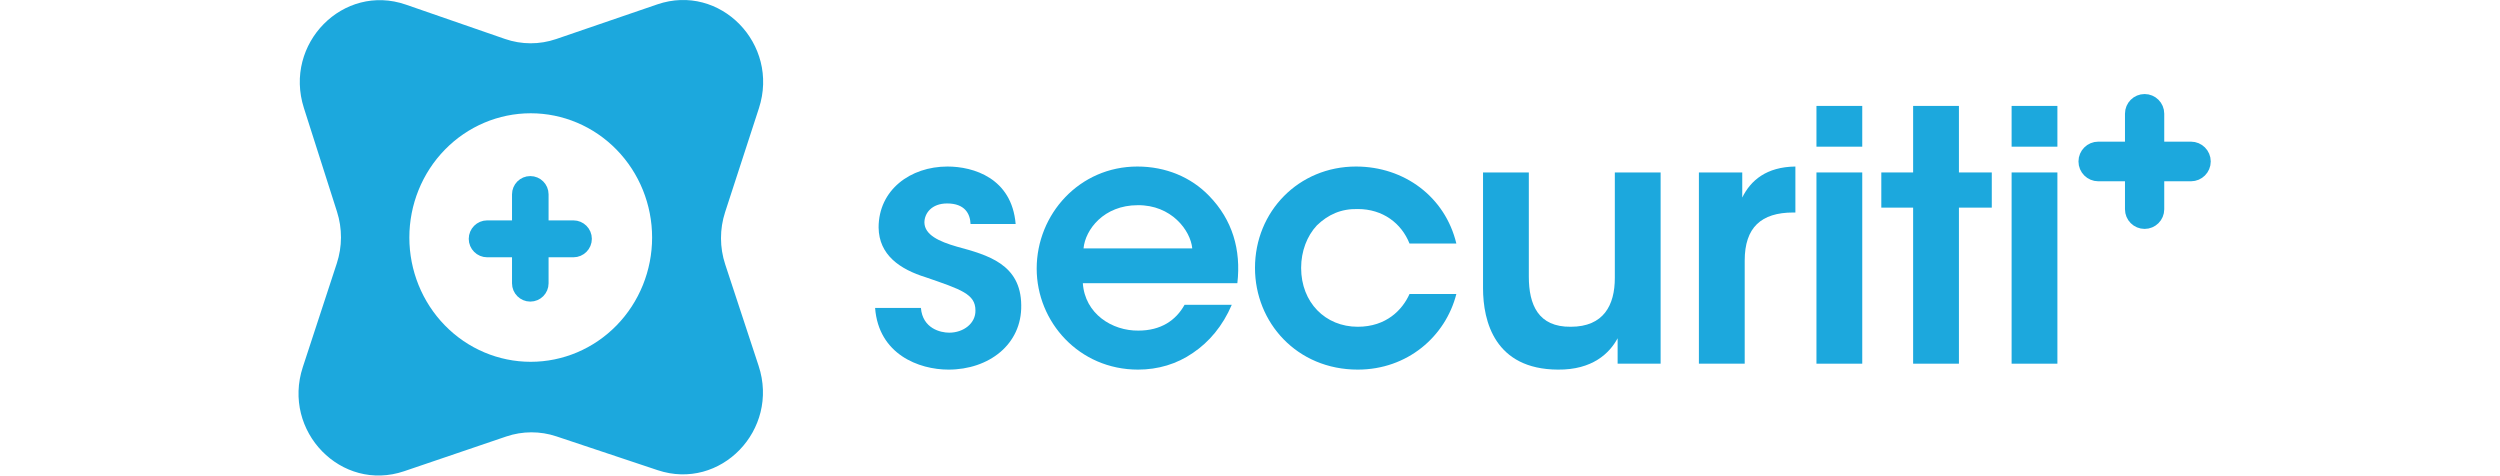
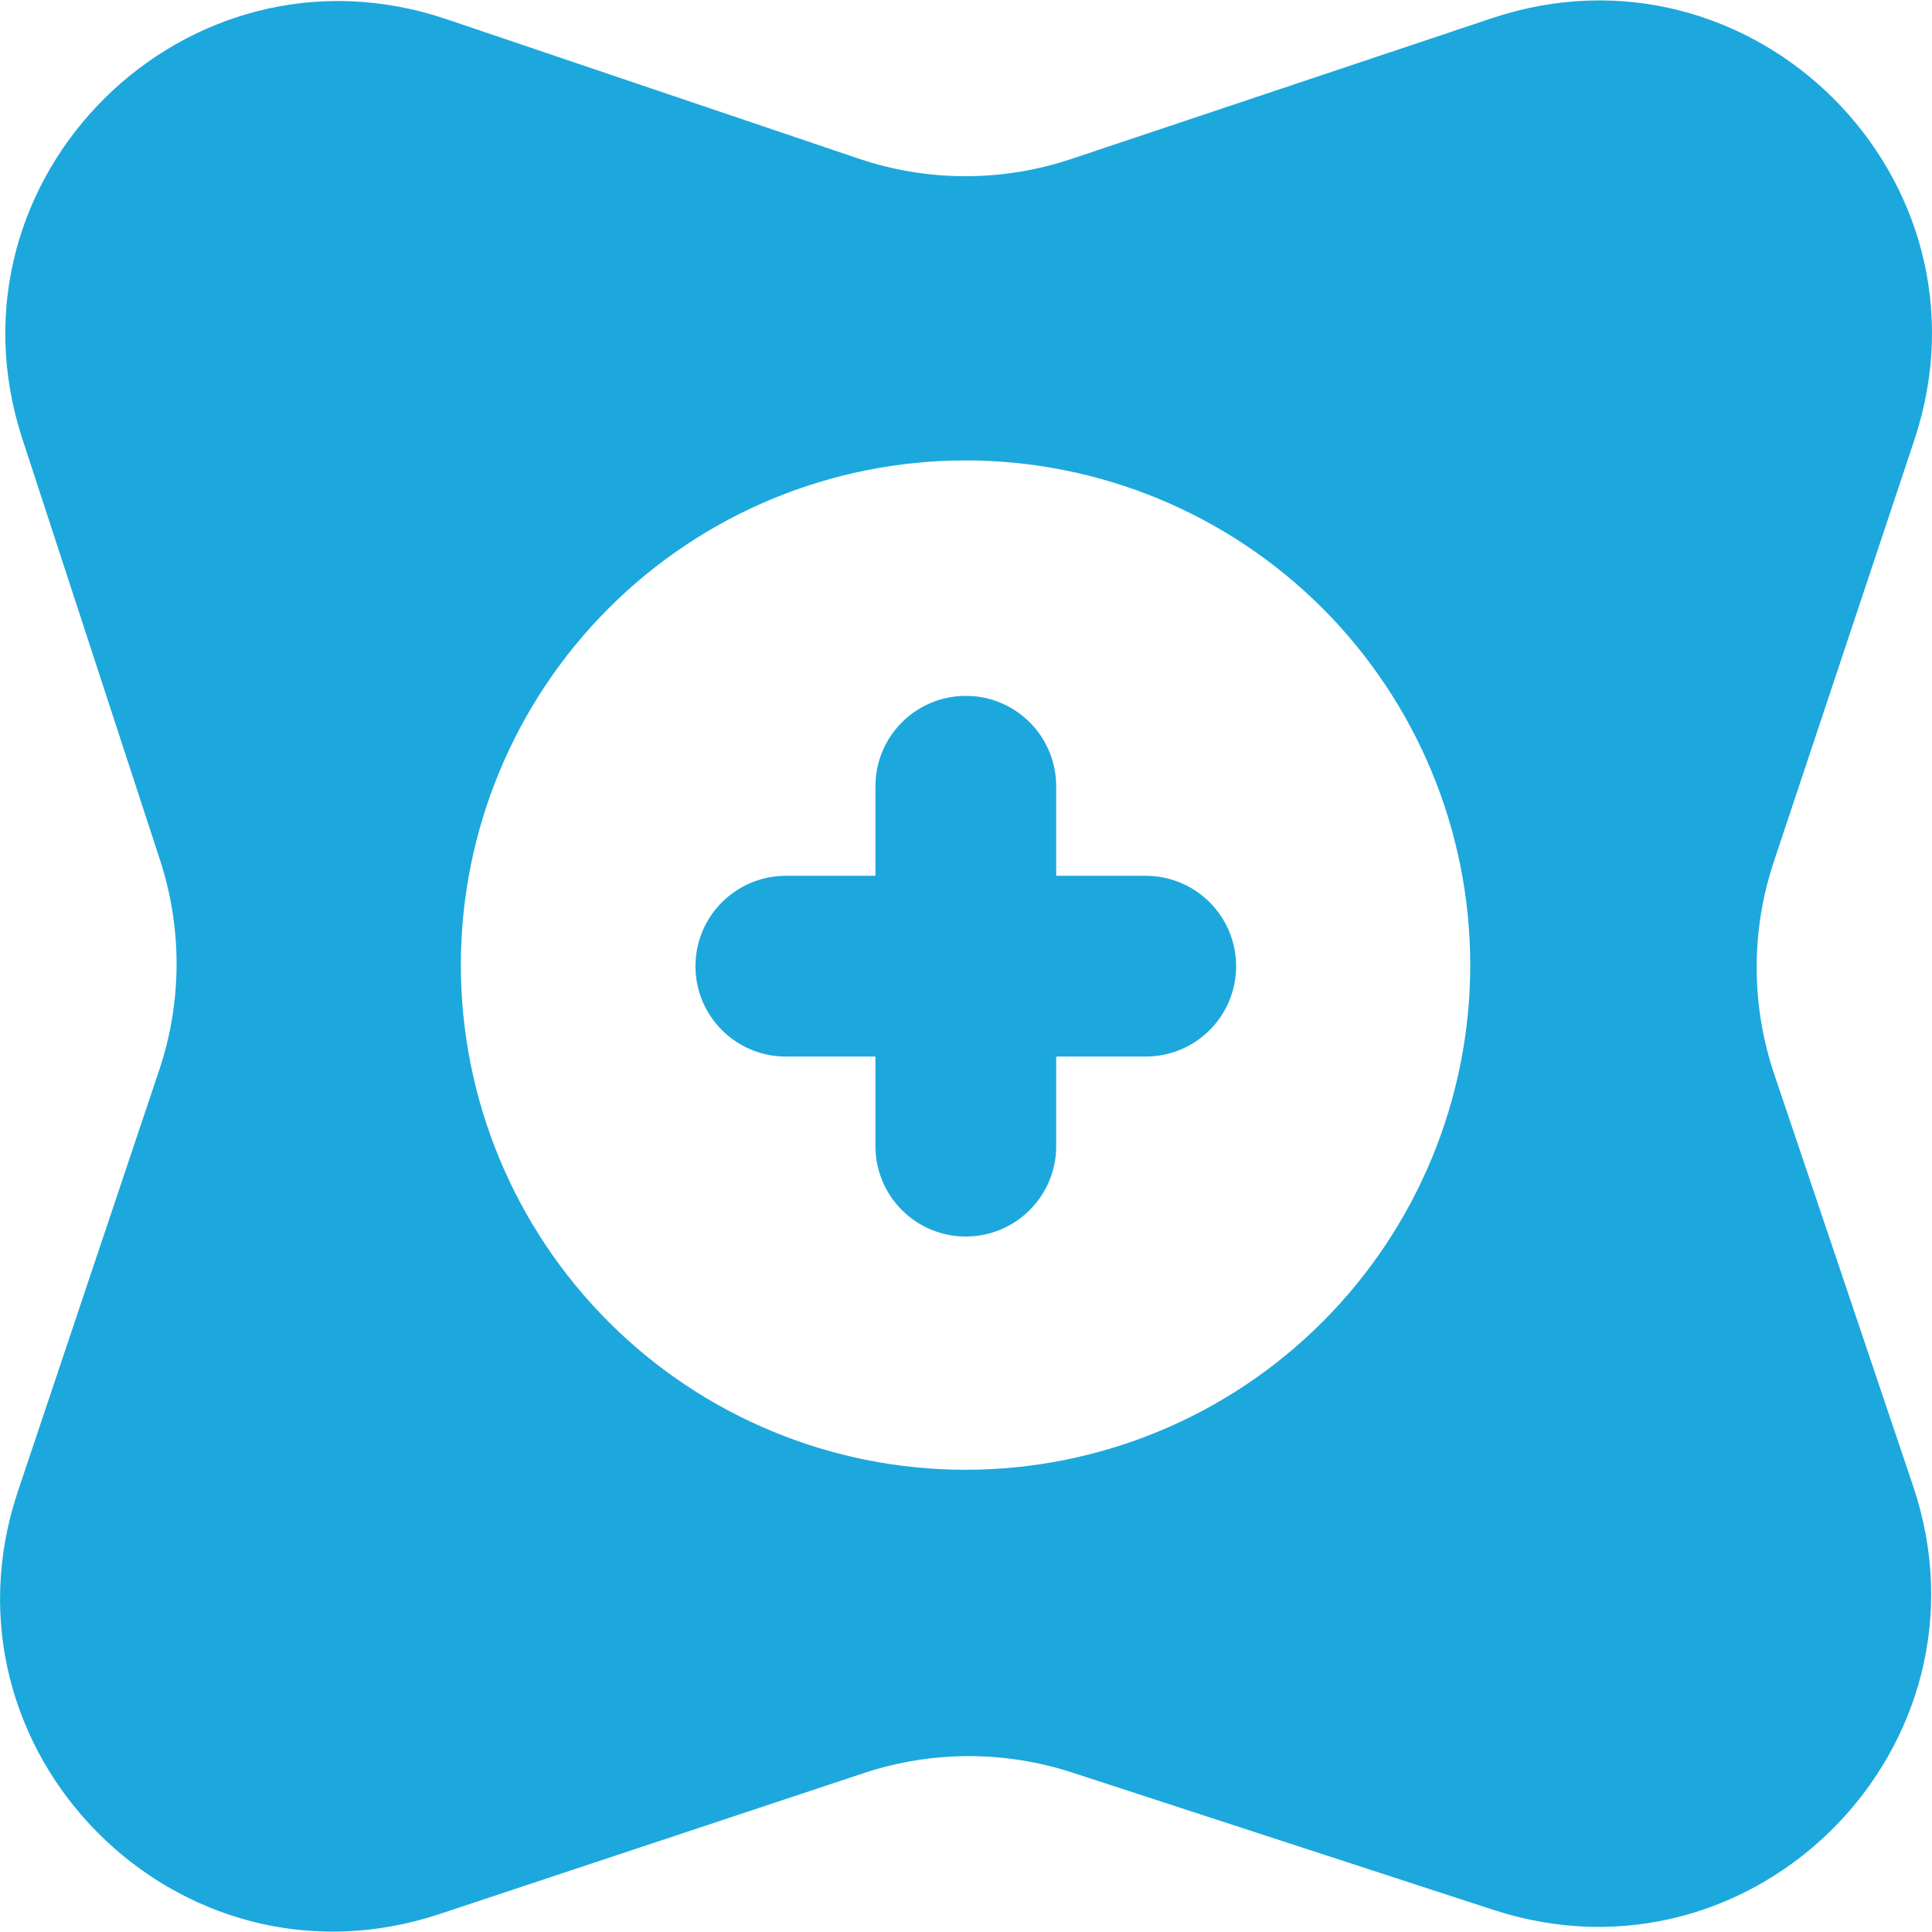
- <svg xmlns="http://www.w3.org/2000/svg" width="268" height="51" viewBox="0 0 268 51" fill="none">
-   <path fill-rule="evenodd" clip-rule="evenodd" d="M43.512 0.496C36.8 -1.829 30.374 4.683 32.578 11.577L36.126 22.693C36.702 24.493 36.694 26.435 36.106 28.231L32.462 39.352C30.206 46.236 36.599 52.802 43.329 50.513L54.267 46.793C56.012 46.2 57.896 46.195 59.644 46.778L70.505 50.404C77.236 52.65 83.586 46.08 81.323 39.215L77.742 28.34C77.144 26.524 77.14 24.558 77.732 22.741L81.355 11.607C83.597 4.717 77.189 -1.834 70.462 0.47L59.624 4.185C57.843 4.796 55.915 4.793 54.136 4.176L43.512 0.496ZM56.894 38.786C60.345 38.786 63.655 37.383 66.095 34.885C68.535 32.386 69.906 28.998 69.906 25.464C69.906 21.931 68.535 18.543 66.095 16.044C63.655 13.546 60.345 12.143 56.894 12.143C53.443 12.143 50.133 13.546 47.693 16.044C45.253 18.543 43.882 21.931 43.882 25.464C43.882 28.998 45.253 32.386 47.693 34.885C50.133 37.383 53.443 38.786 56.894 38.786Z" fill="#1CA8DD" />
-   <path d="M56.848 19.468C57.602 19.468 58.214 20.08 58.214 20.835V23.626C58.214 23.953 58.479 24.218 58.807 24.218H61.469C62.233 24.218 62.853 24.838 62.853 25.603C62.853 26.368 62.233 26.988 61.469 26.988H58.807C58.479 26.988 58.214 27.253 58.214 27.581V30.372C58.214 31.126 57.602 31.738 56.848 31.738C56.093 31.738 55.481 31.126 55.481 30.372V27.581C55.481 27.253 55.216 26.988 54.889 26.988H52.227C51.462 26.988 50.842 26.368 50.842 25.603C50.842 24.838 51.462 24.218 52.227 24.218H54.889C55.216 24.218 55.481 23.953 55.481 23.626V20.835C55.481 20.08 56.093 19.468 56.848 19.468Z" fill="#1CA8DD" stroke="#1CA8DD" stroke-width="1.186" />
-   <path d="M108.877 24.013C108.464 19.084 104.342 17.852 101.569 17.852C97.597 17.852 94.186 20.354 94.186 24.387C94.224 27.337 96.472 28.868 99.246 29.726C103.031 31.033 104.567 31.519 104.567 33.274C104.604 34.655 103.293 35.663 101.756 35.663C100.819 35.663 98.908 35.215 98.721 33.012H93.811C94.186 37.979 98.496 39.622 101.681 39.622C105.991 39.622 109.551 36.933 109.476 32.714C109.439 28.308 105.879 27.337 102.581 26.441C100.632 25.88 99.133 25.171 99.096 23.864C99.096 22.856 99.883 21.81 101.531 21.81C103.443 21.81 104.005 22.93 104.042 24.013H108.877Z" fill="#1CA8DD" />
-   <path d="M132.644 30.361C133.056 26.776 132.12 23.565 129.609 20.989C127.697 19.01 124.999 17.852 121.926 17.852C115.705 17.852 111.133 22.968 111.133 28.793C111.133 34.506 115.668 39.622 122.001 39.622C124.137 39.622 126.161 39.024 127.885 37.829C129.609 36.672 131.07 34.954 132.045 32.676H126.985C126.049 34.357 124.437 35.44 122.039 35.44C119.228 35.477 116.305 33.647 116.08 30.361H132.644ZM116.155 26.627C116.342 24.611 118.329 21.997 121.964 21.997C125.561 21.96 127.623 24.686 127.81 26.627H116.155Z" fill="#1CA8DD" />
-   <path d="M151.099 31.519C150.349 33.199 148.625 35.029 145.552 35.029C142.067 35.029 139.481 32.415 139.481 28.718C139.481 26.926 140.118 25.283 141.168 24.163C142.367 23.005 143.754 22.37 145.552 22.408C148.251 22.408 150.237 23.939 151.099 26.104H156.12C154.921 21.101 150.537 17.852 145.365 17.852C139.219 17.852 134.535 22.669 134.535 28.718C134.535 34.581 139.032 39.622 145.552 39.622C150.874 39.622 154.959 36.074 156.12 31.519H151.099Z" fill="#1CA8DD" />
-   <path d="M178.018 18.487H173.109V29.801C173.109 32.714 171.91 35.029 168.387 35.029C164.902 35.066 163.89 32.676 163.89 29.652V18.487H158.981V30.884C158.981 34.469 160.255 39.584 167.001 39.622C170.711 39.659 172.547 37.867 173.409 36.261V38.987H178.018V18.487Z" fill="#1CA8DD" />
-   <path d="M182.122 38.987H187.032V27.934C187.032 24.387 188.793 22.781 192.241 22.781H192.466V17.852C189.355 17.89 187.669 19.346 186.769 21.175V18.487H182.122V38.987Z" fill="#1CA8DD" />
-   <path d="M194.724 15.724H199.633V11.355H194.724V15.724ZM194.724 38.987H199.633V18.487H194.724V38.987Z" fill="#1CA8DD" />
-   <path d="M205.087 38.987H209.997V22.258H213.519V18.487H209.997V11.355H205.087V18.487H201.677V22.258H205.087V38.987Z" fill="#1CA8DD" />
-   <path d="M215.644 15.724H220.553V11.355H215.644V15.724ZM215.644 38.987H220.553V18.487H215.644V38.987Z" fill="#1CA8DD" />
-   <path d="M229.902 10.718C230.713 10.718 231.37 11.375 231.37 12.186V15.185C231.37 15.537 231.656 15.822 232.008 15.822H234.868C235.69 15.822 236.355 16.488 236.355 17.31C236.355 18.131 235.69 18.797 234.868 18.797H232.008C231.656 18.797 231.37 19.083 231.37 19.435V22.434C231.37 23.245 230.713 23.902 229.902 23.902C229.092 23.902 228.435 23.245 228.435 22.434V19.435C228.435 19.083 228.149 18.797 227.797 18.797H224.937C224.115 18.797 223.449 18.132 223.449 17.31C223.449 16.488 224.115 15.822 224.937 15.822H227.797C228.149 15.822 228.434 15.537 228.435 15.185V12.186C228.435 11.375 229.092 10.718 229.902 10.718Z" fill="#1CA8DD" stroke="#1CA8DD" stroke-width="1.274" />
+ <svg xmlns="http://www.w3.org/2000/svg" width="32" height="32" viewBox="0 0 32 32" fill="none">
+   <path fill-rule="evenodd" clip-rule="evenodd" d="M7.396 0.318C3.084 -1.141 -1.045 2.945 0.371 7.271L2.651 14.246C3.02 15.375 3.016 16.594 2.638 17.721L0.297 24.699C-1.152 29.019 2.955 33.139 7.278 31.703L14.305 29.369C15.426 28.996 16.637 28.993 17.759 29.359L24.737 31.634C29.061 33.044 33.14 28.921 31.687 24.613L29.386 17.789C29.002 16.65 28.999 15.416 29.379 14.276L31.707 7.29C33.148 2.966 29.031 -1.144 24.709 0.302L17.747 2.632C16.602 3.016 15.364 3.014 14.221 2.627L7.396 0.318ZM15.993 24.344C18.21 24.344 20.336 23.464 21.904 21.896C23.471 20.328 24.352 18.202 24.352 15.985C24.352 13.768 23.471 11.642 21.904 10.074C20.336 8.506 18.21 7.626 15.993 7.626C13.776 7.626 11.649 8.506 10.082 10.074C8.514 11.642 7.633 13.768 7.633 15.985C7.633 18.202 8.514 20.328 10.082 21.896C11.649 23.464 13.776 24.344 15.993 24.344Z" fill="#1CA8DD" />
+   <path d="M16.099 12.03C16.601 12.081 16.994 12.507 16.994 13.023V14.506C16.994 14.782 17.218 15.006 17.494 15.006H18.977C19.528 15.006 19.974 15.453 19.974 16.003C19.974 16.554 19.528 17 18.977 17H17.494C17.218 17 16.994 17.224 16.994 17.5V18.984C16.994 19.534 16.547 19.981 15.997 19.981C15.446 19.981 15 19.534 15 18.984V17.5C15 17.224 14.776 17 14.5 17H13.017C12.5 17 12.075 16.608 12.024 16.105L12.019 16.003L12.024 15.902C12.075 15.399 12.5 15.006 13.017 15.006H14.5C14.776 15.006 15 14.782 15 14.506V13.023C15 12.472 15.446 12.026 15.997 12.026L16.099 12.03Z" fill="#1CA8DD" stroke="#1CA8DD" />
</svg>
